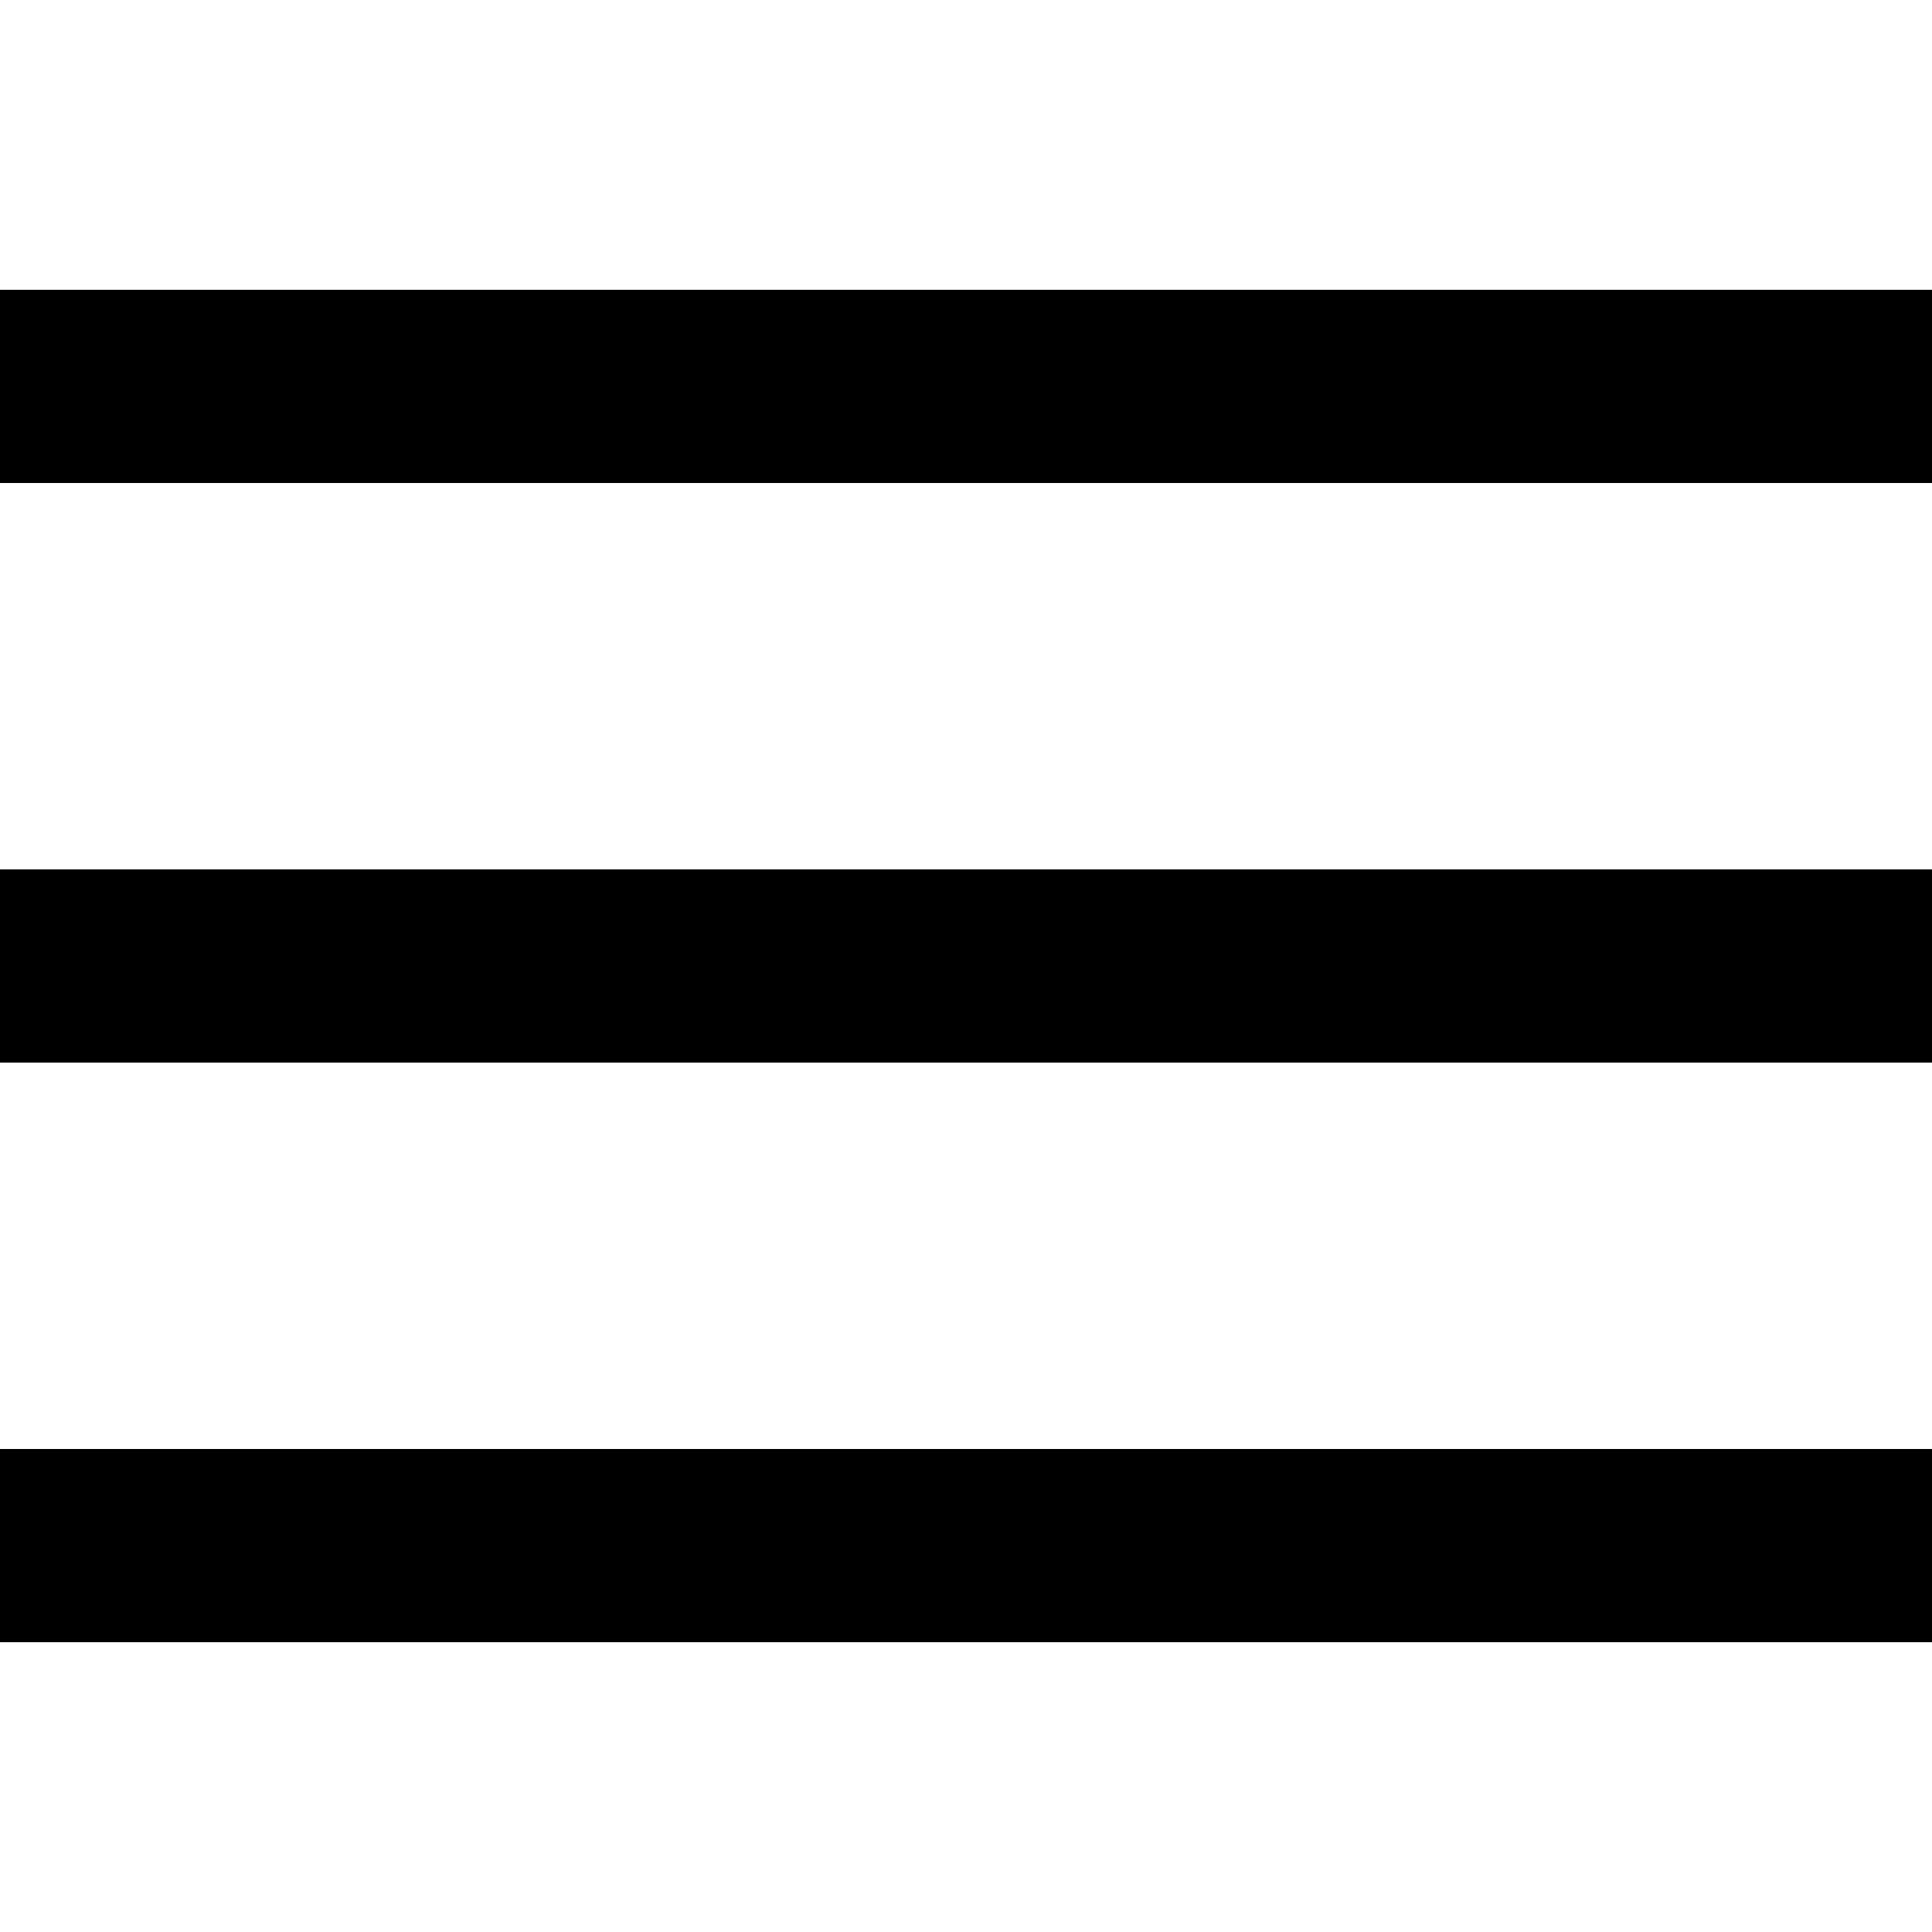
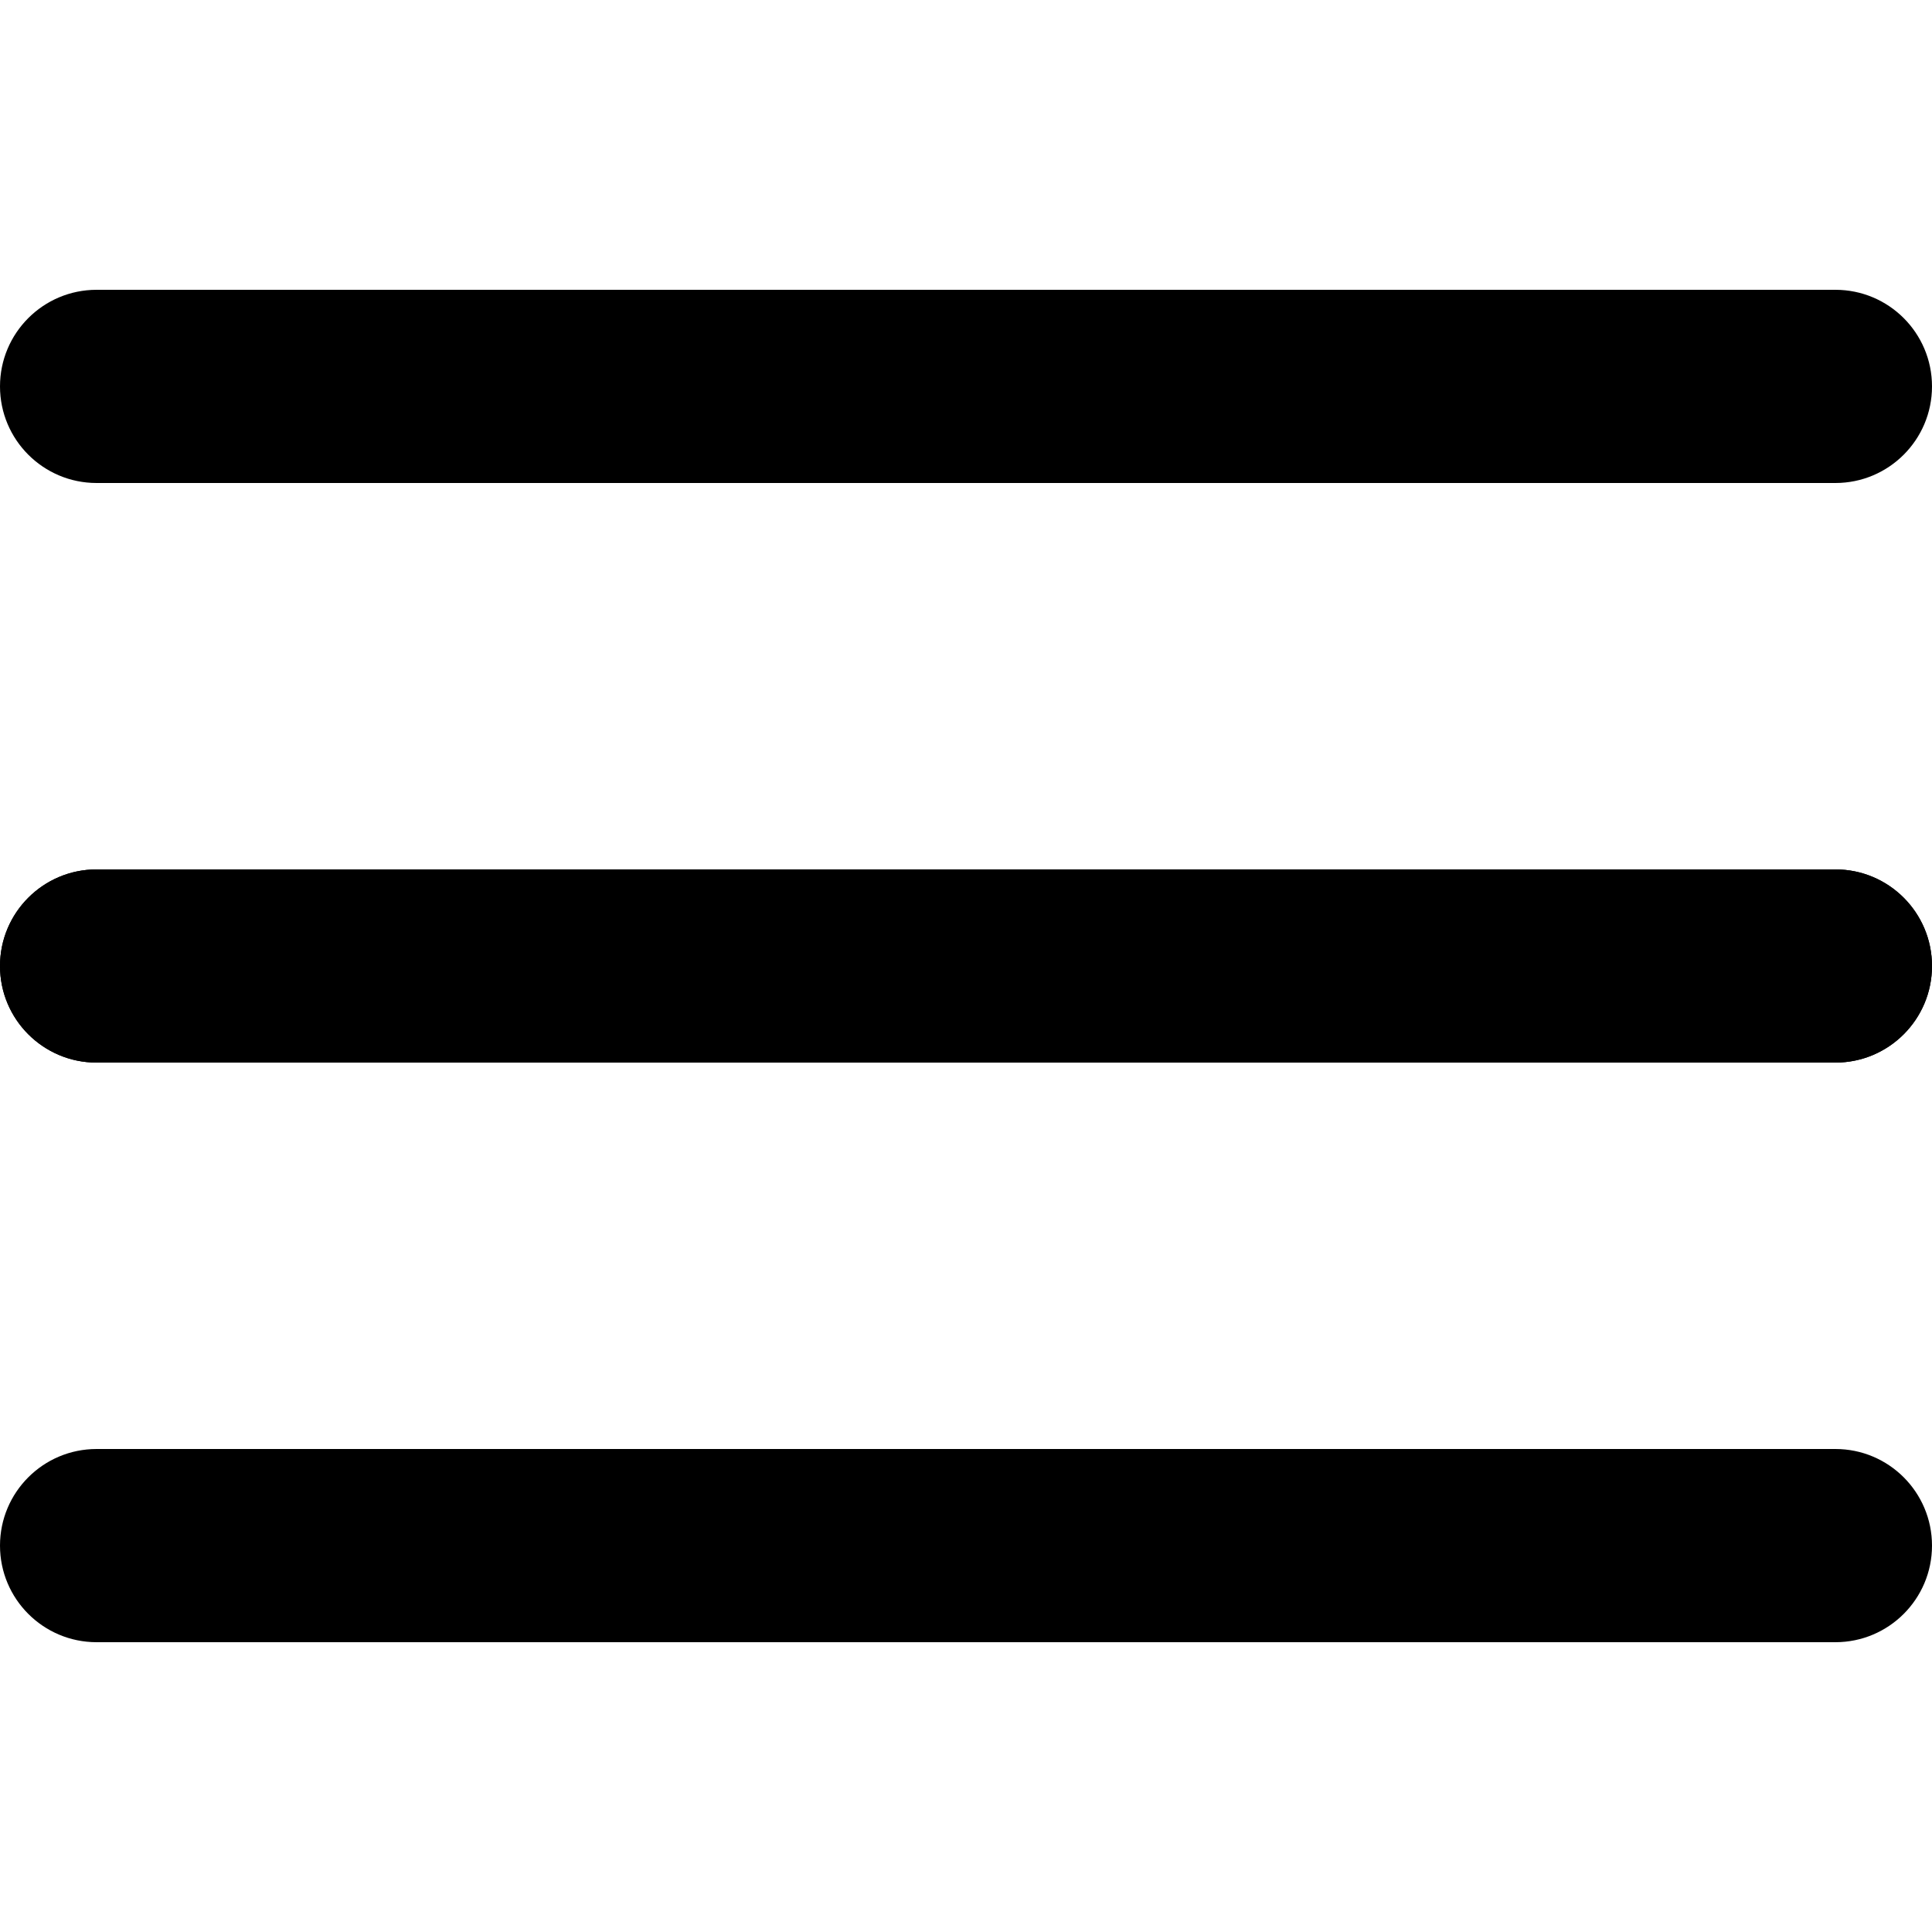
- <svg xmlns="http://www.w3.org/2000/svg" width="20" height="20" viewBox="0 0 20 20">
+ <svg xmlns="http://www.w3.org/2000/svg" width="16" height="16" viewBox="0 0 20 20">
  <style>

        .uk-navbar-toggle-icon svg &gt; [class*='line-'] {
            transition: 0.2s ease-in-out;
            transition-property: transform, opacity;
            transform-origin: center;
            opacity: 1;
        }

        .uk-navbar-toggle-icon svg &gt; .line-3 { opacity: 0; }
        .uk-navbar-toggle-animate[aria-expanded="true"] svg &gt; .line-3 { opacity: 1; }

        .uk-navbar-toggle-animate[aria-expanded="true"] svg &gt; .line-2 { transform: rotate(45deg); }
        .uk-navbar-toggle-animate[aria-expanded="true"] svg &gt; .line-3 { transform: rotate(-45deg); }

        .uk-navbar-toggle-animate[aria-expanded="true"] svg &gt; .line-1,
        .uk-navbar-toggle-animate[aria-expanded="true"] svg &gt; .line-4 { opacity: 0; }
        .uk-navbar-toggle-animate[aria-expanded="true"] svg &gt; .line-1 { transform: translateY(6px) scaleX(0); }
        .uk-navbar-toggle-animate[aria-expanded="true"] svg &gt; .line-4 { transform: translateY(-6px) scaleX(0); }

    </style>
-   <rect class="line-1" y="3" width="20" height="2" />
-   <rect class="line-2" y="9" width="20" height="2" />
-   <rect class="line-3" y="9" width="20" height="2" />
-   <rect class="line-4" y="15" width="20" height="2" />
+   <rect class="line-1" y="3" width="20" height="2" rx="1" />
+   <rect class="line-2" y="9" width="20" height="2" rx="1" />
+   <rect class="line-3" y="9" width="20" height="2" rx="1" />
+   <rect class="line-4" y="15" width="20" height="2" rx="1" />
</svg>
